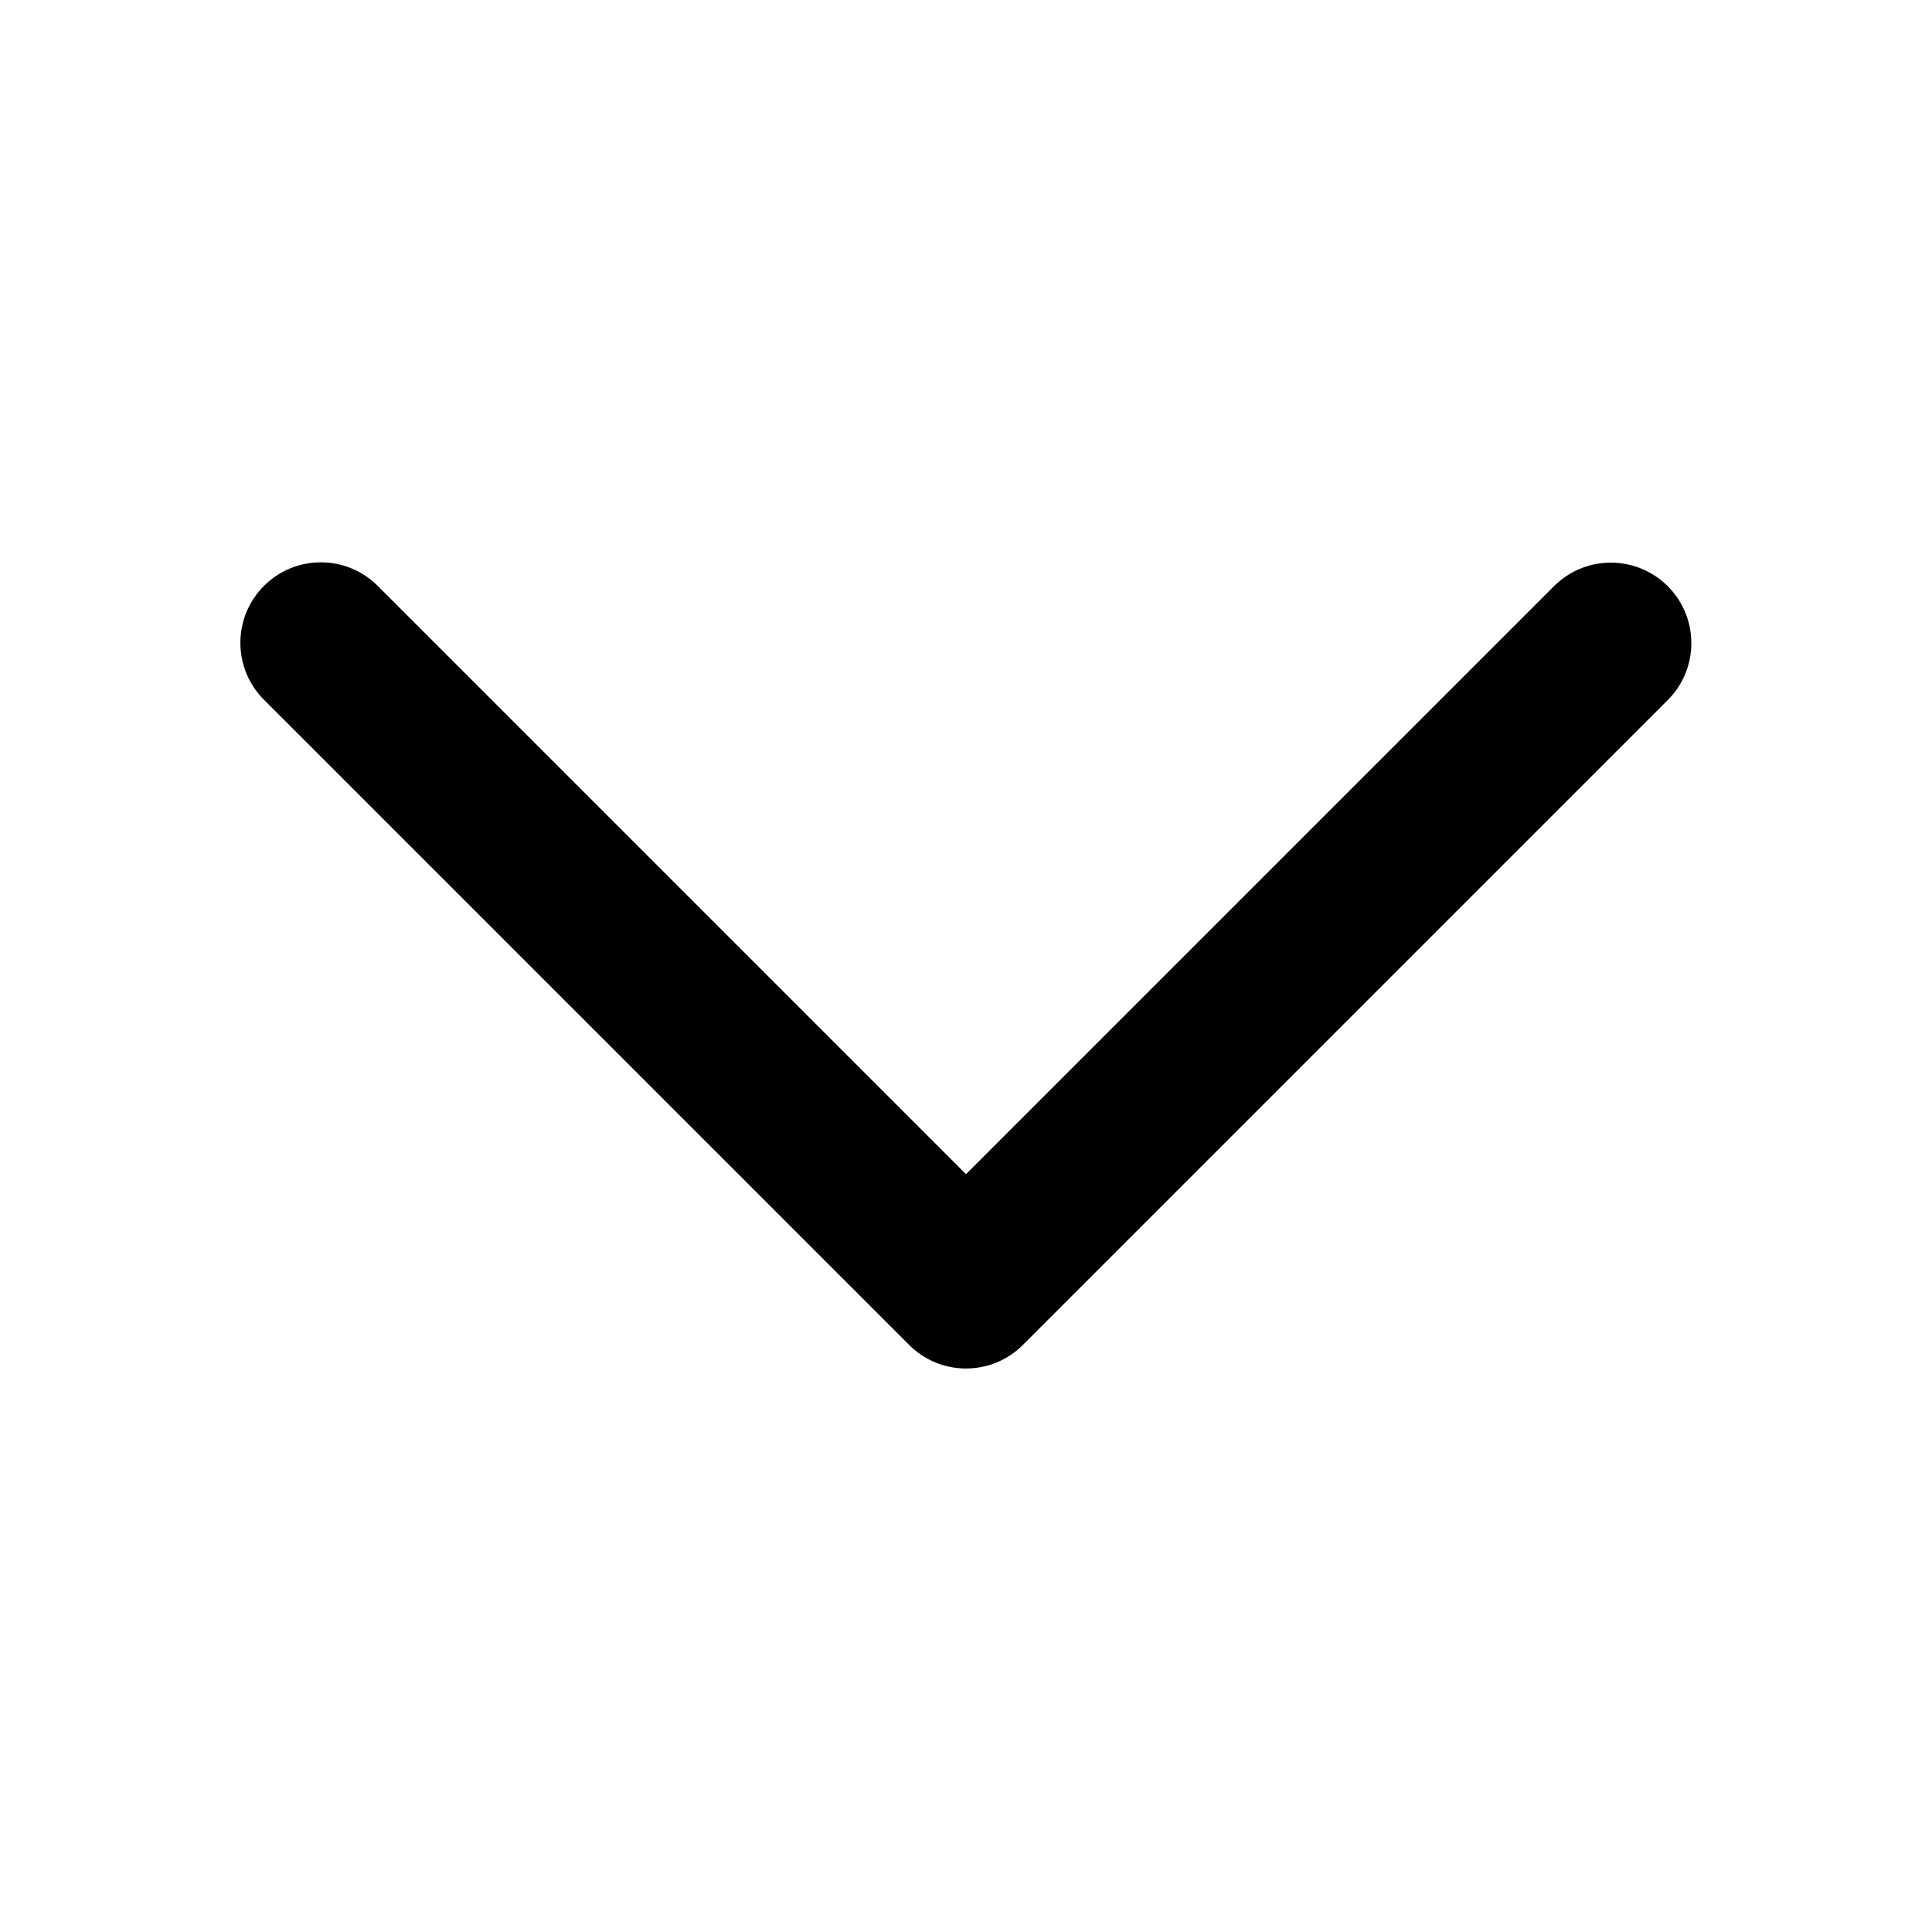
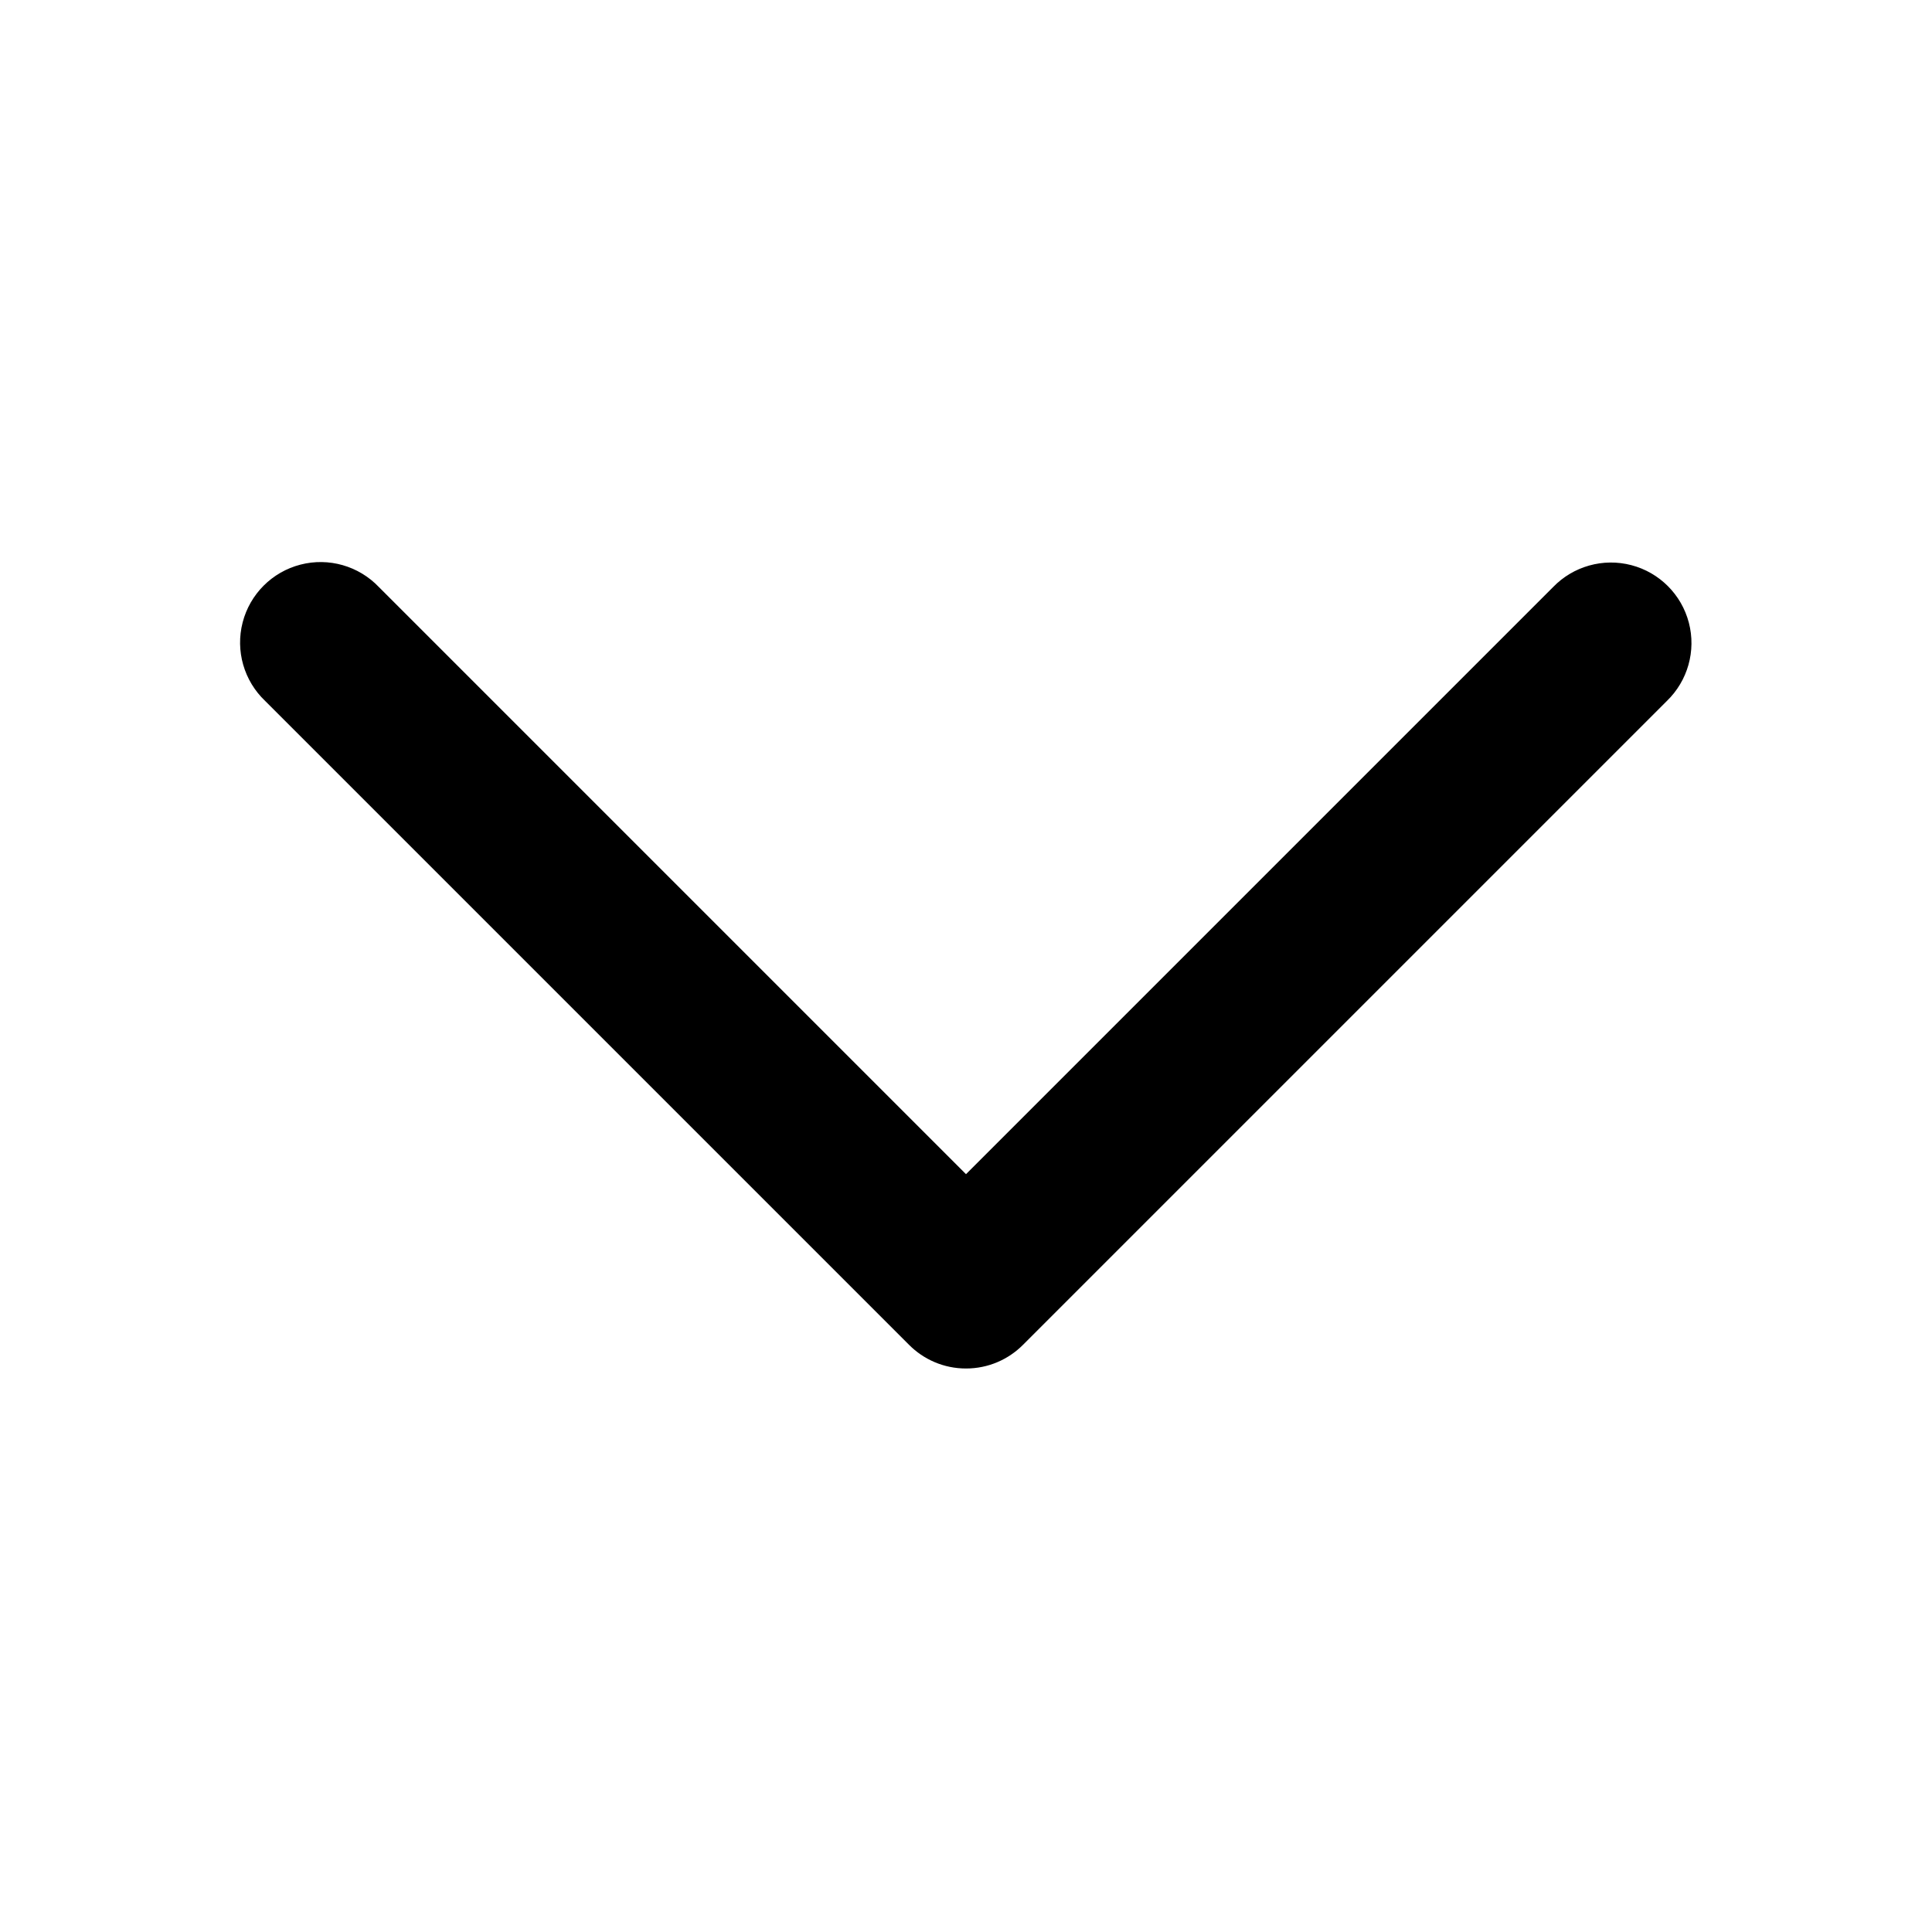
- <svg xmlns="http://www.w3.org/2000/svg" version="1.1" width="48" height="48" viewBox="0 0 48 48">
-   <path d="M6.589 17.416l15.995 15.995c0.362 0.364 0.863 0.589 1.416 0.589s1.053-0.224 1.415-0.587l15.998-15.998c0.375-0.364 0.608-0.873 0.608-1.436 0-1.105-0.895-2-2-2-0.563 0-1.071 0.232-1.435 0.607l-14.586 14.586-14.586-14.586c-0.365-0.379-0.876-0.615-1.442-0.615-1.105 0-2 0.895-2 2 0 0.568 0.237 1.080 0.616 1.444l0.001 0.001z" />
+ <svg xmlns="http://www.w3.org/2000/svg" width="48" height="48" viewBox="0 0 48 48">
+   <path d="m6.589 17.416 15.995 15.995c.362.364.863.589 1.416.589s1.053-.224 1.415-.587l15.998-15.998a2 2 0 1 0-2.827-2.829L24 29.172 9.414 14.586a2 2 0 1 0-2.826 2.829l.001.001z" />
</svg>
